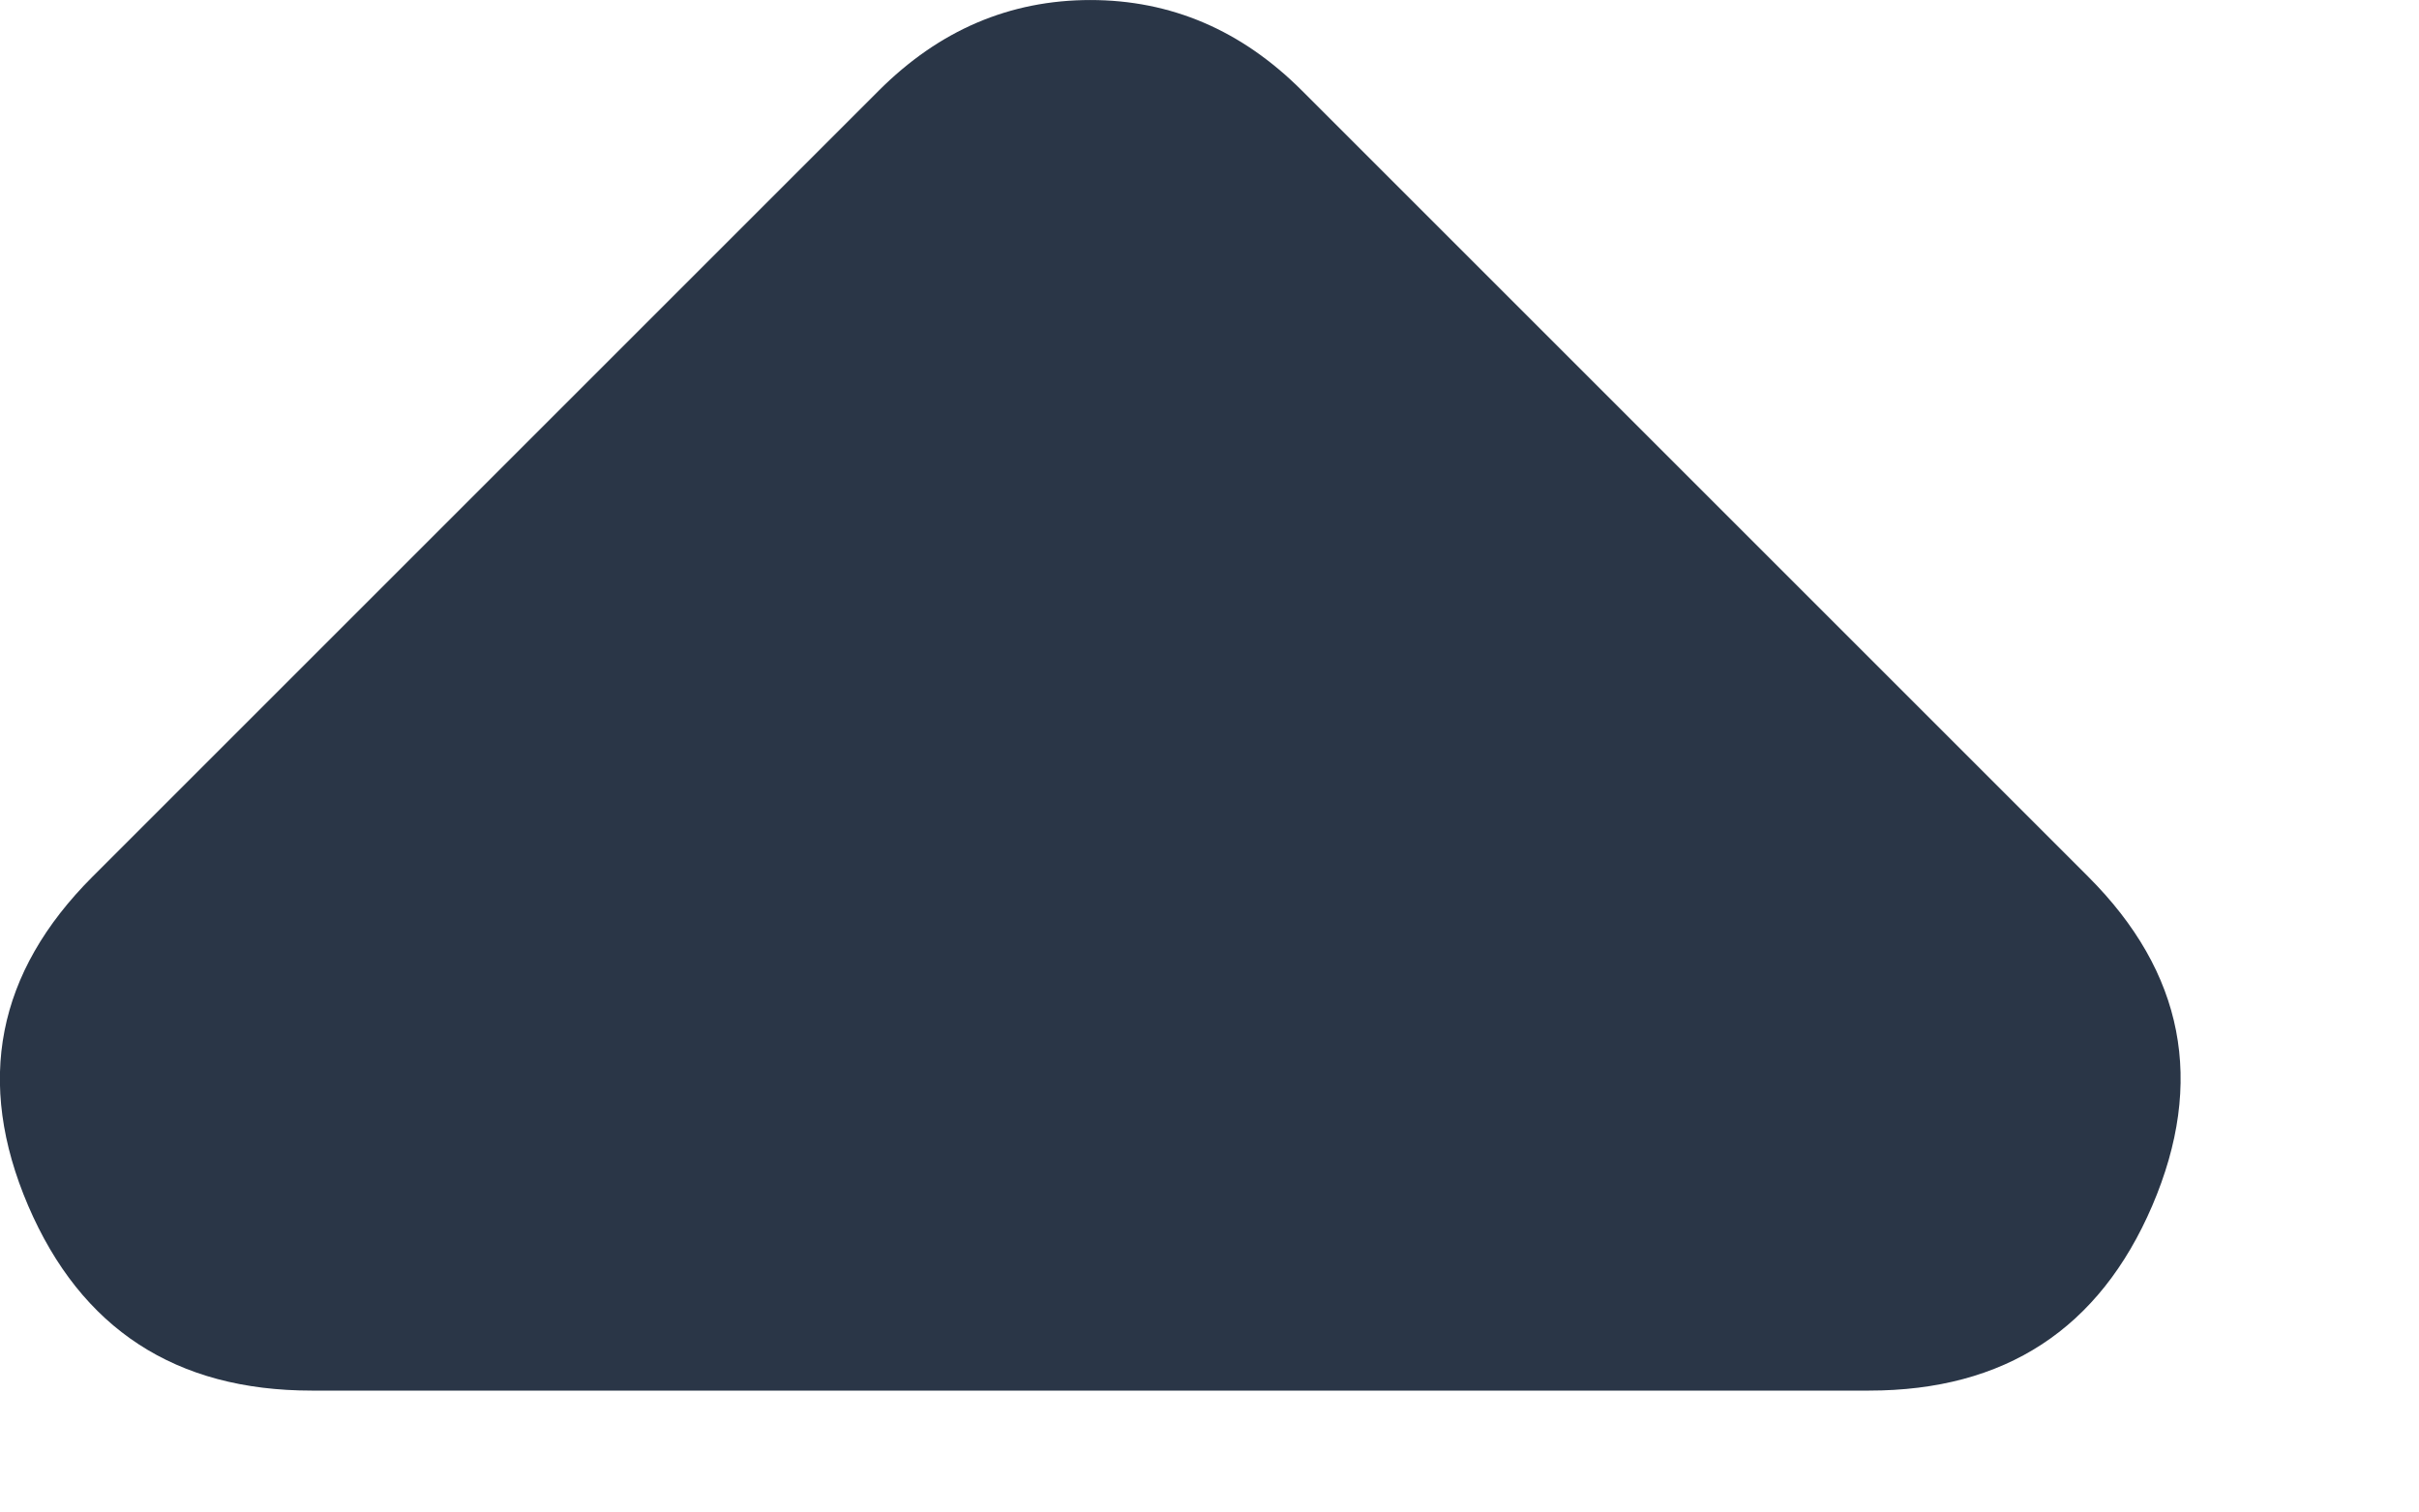
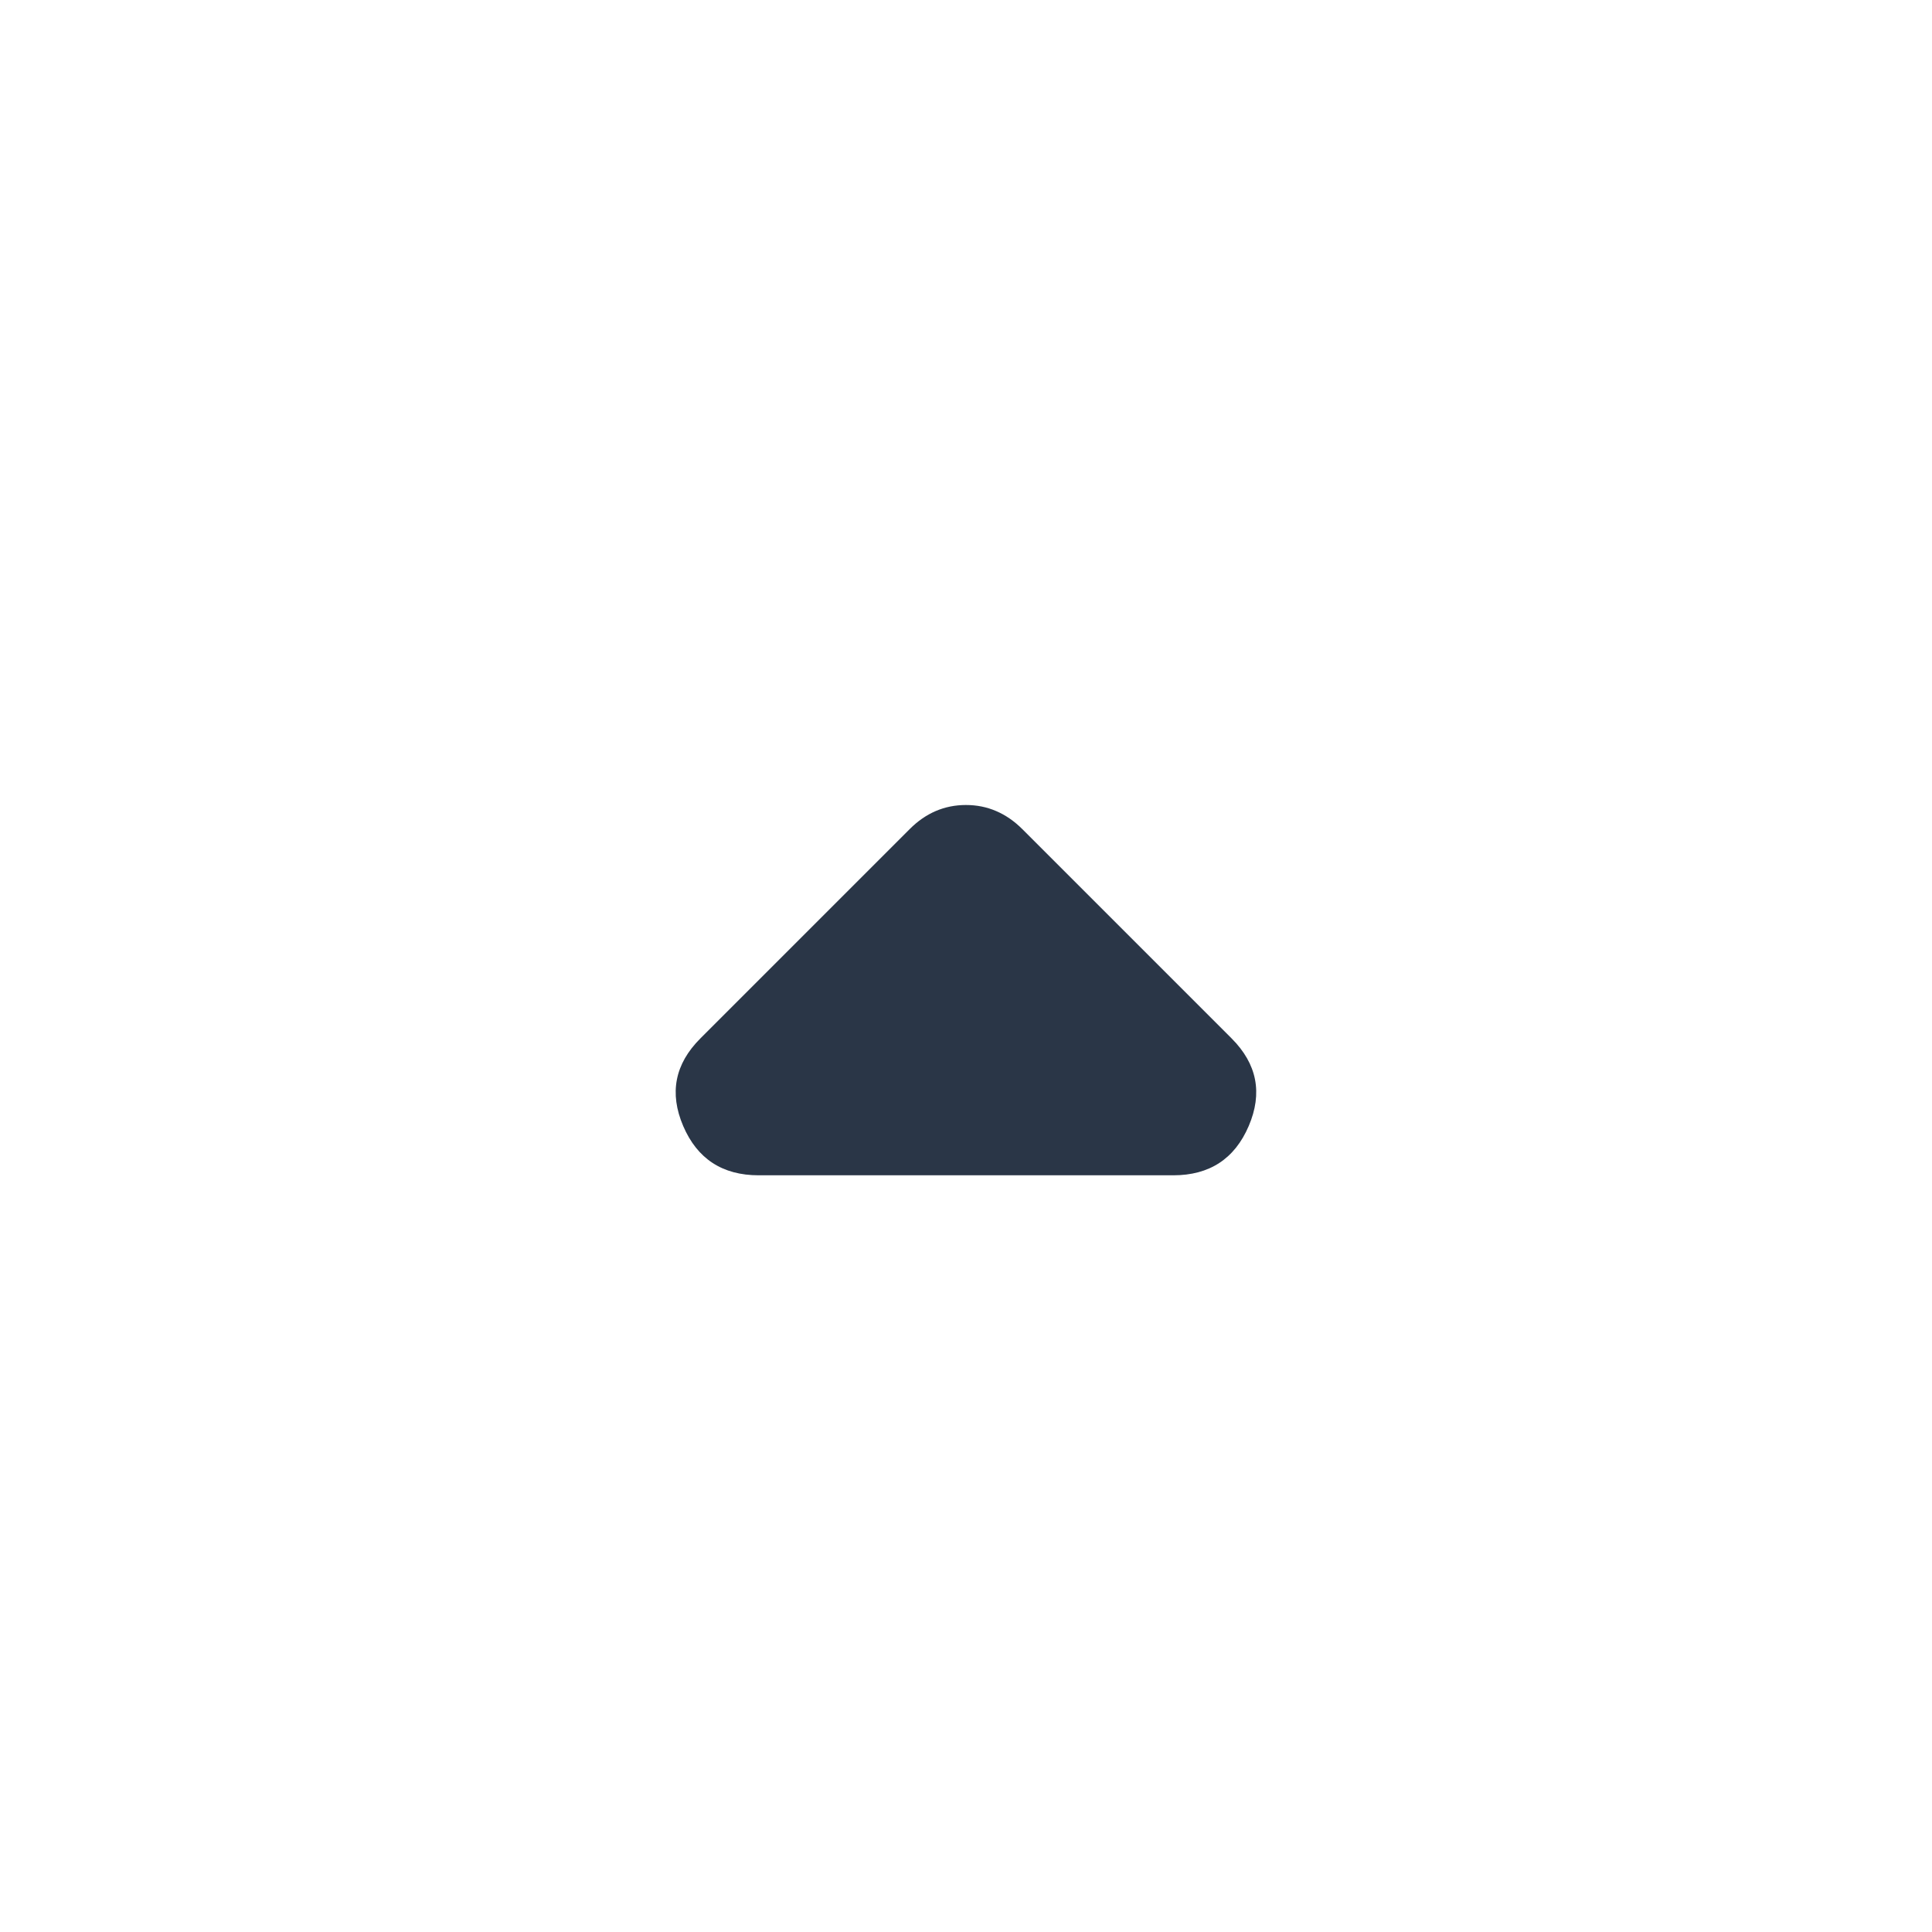
- <svg xmlns="http://www.w3.org/2000/svg" width="8" height="5" viewBox="0 0 8 5" fill="none">
-   <path d="M4.306 0.3L6.906 2.9C7.223 3.217 7.293 3.579 7.118 3.988C6.943 4.396 6.631 4.6 6.181 4.6L1.031 4.6C0.581 4.6 0.268 4.396 0.093 3.988C-0.082 3.579 -0.011 3.217 0.306 2.9L2.906 0.3C3.006 0.2 3.114 0.125 3.231 0.075C3.348 0.025 3.473 9.77516e-05 3.606 9.77516e-05C3.739 9.77516e-05 3.864 0.025 3.981 0.075C4.098 0.125 4.206 0.2 4.306 0.3Z" fill="#2A3647" />
+ <svg xmlns="http://www.w3.org/2000/svg" width="24" height="24" viewBox="0 0 24 24" fill="none">
+   <mask id="mask0_75597_14130" style="mask-type:alpha" maskUnits="userSpaceOnUse" x="0" y="0" width="24" height="24">
+     <rect width="24" height="24" fill="#D9D9D9" />
+   </mask>
+   <g mask="url(#mask0_75597_14130)">
+     <path d="M12.7 10.3L15.3 12.9C15.616 13.217 15.687 13.579 15.512 13.988C15.337 14.396 15.024 14.6 14.575 14.6H9.425C8.975 14.6 8.662 14.396 8.487 13.988C8.312 13.579 8.383 13.217 8.7 12.9L11.3 10.3C11.399 10.2 11.508 10.125 11.624 10.075C11.741 10.025 11.866 10 11.999 10C12.133 10 12.258 10.025 12.374 10.075C12.491 10.125 12.6 10.2 12.7 10.3Z" fill="#2A3647" />
+   </g>
</svg>
